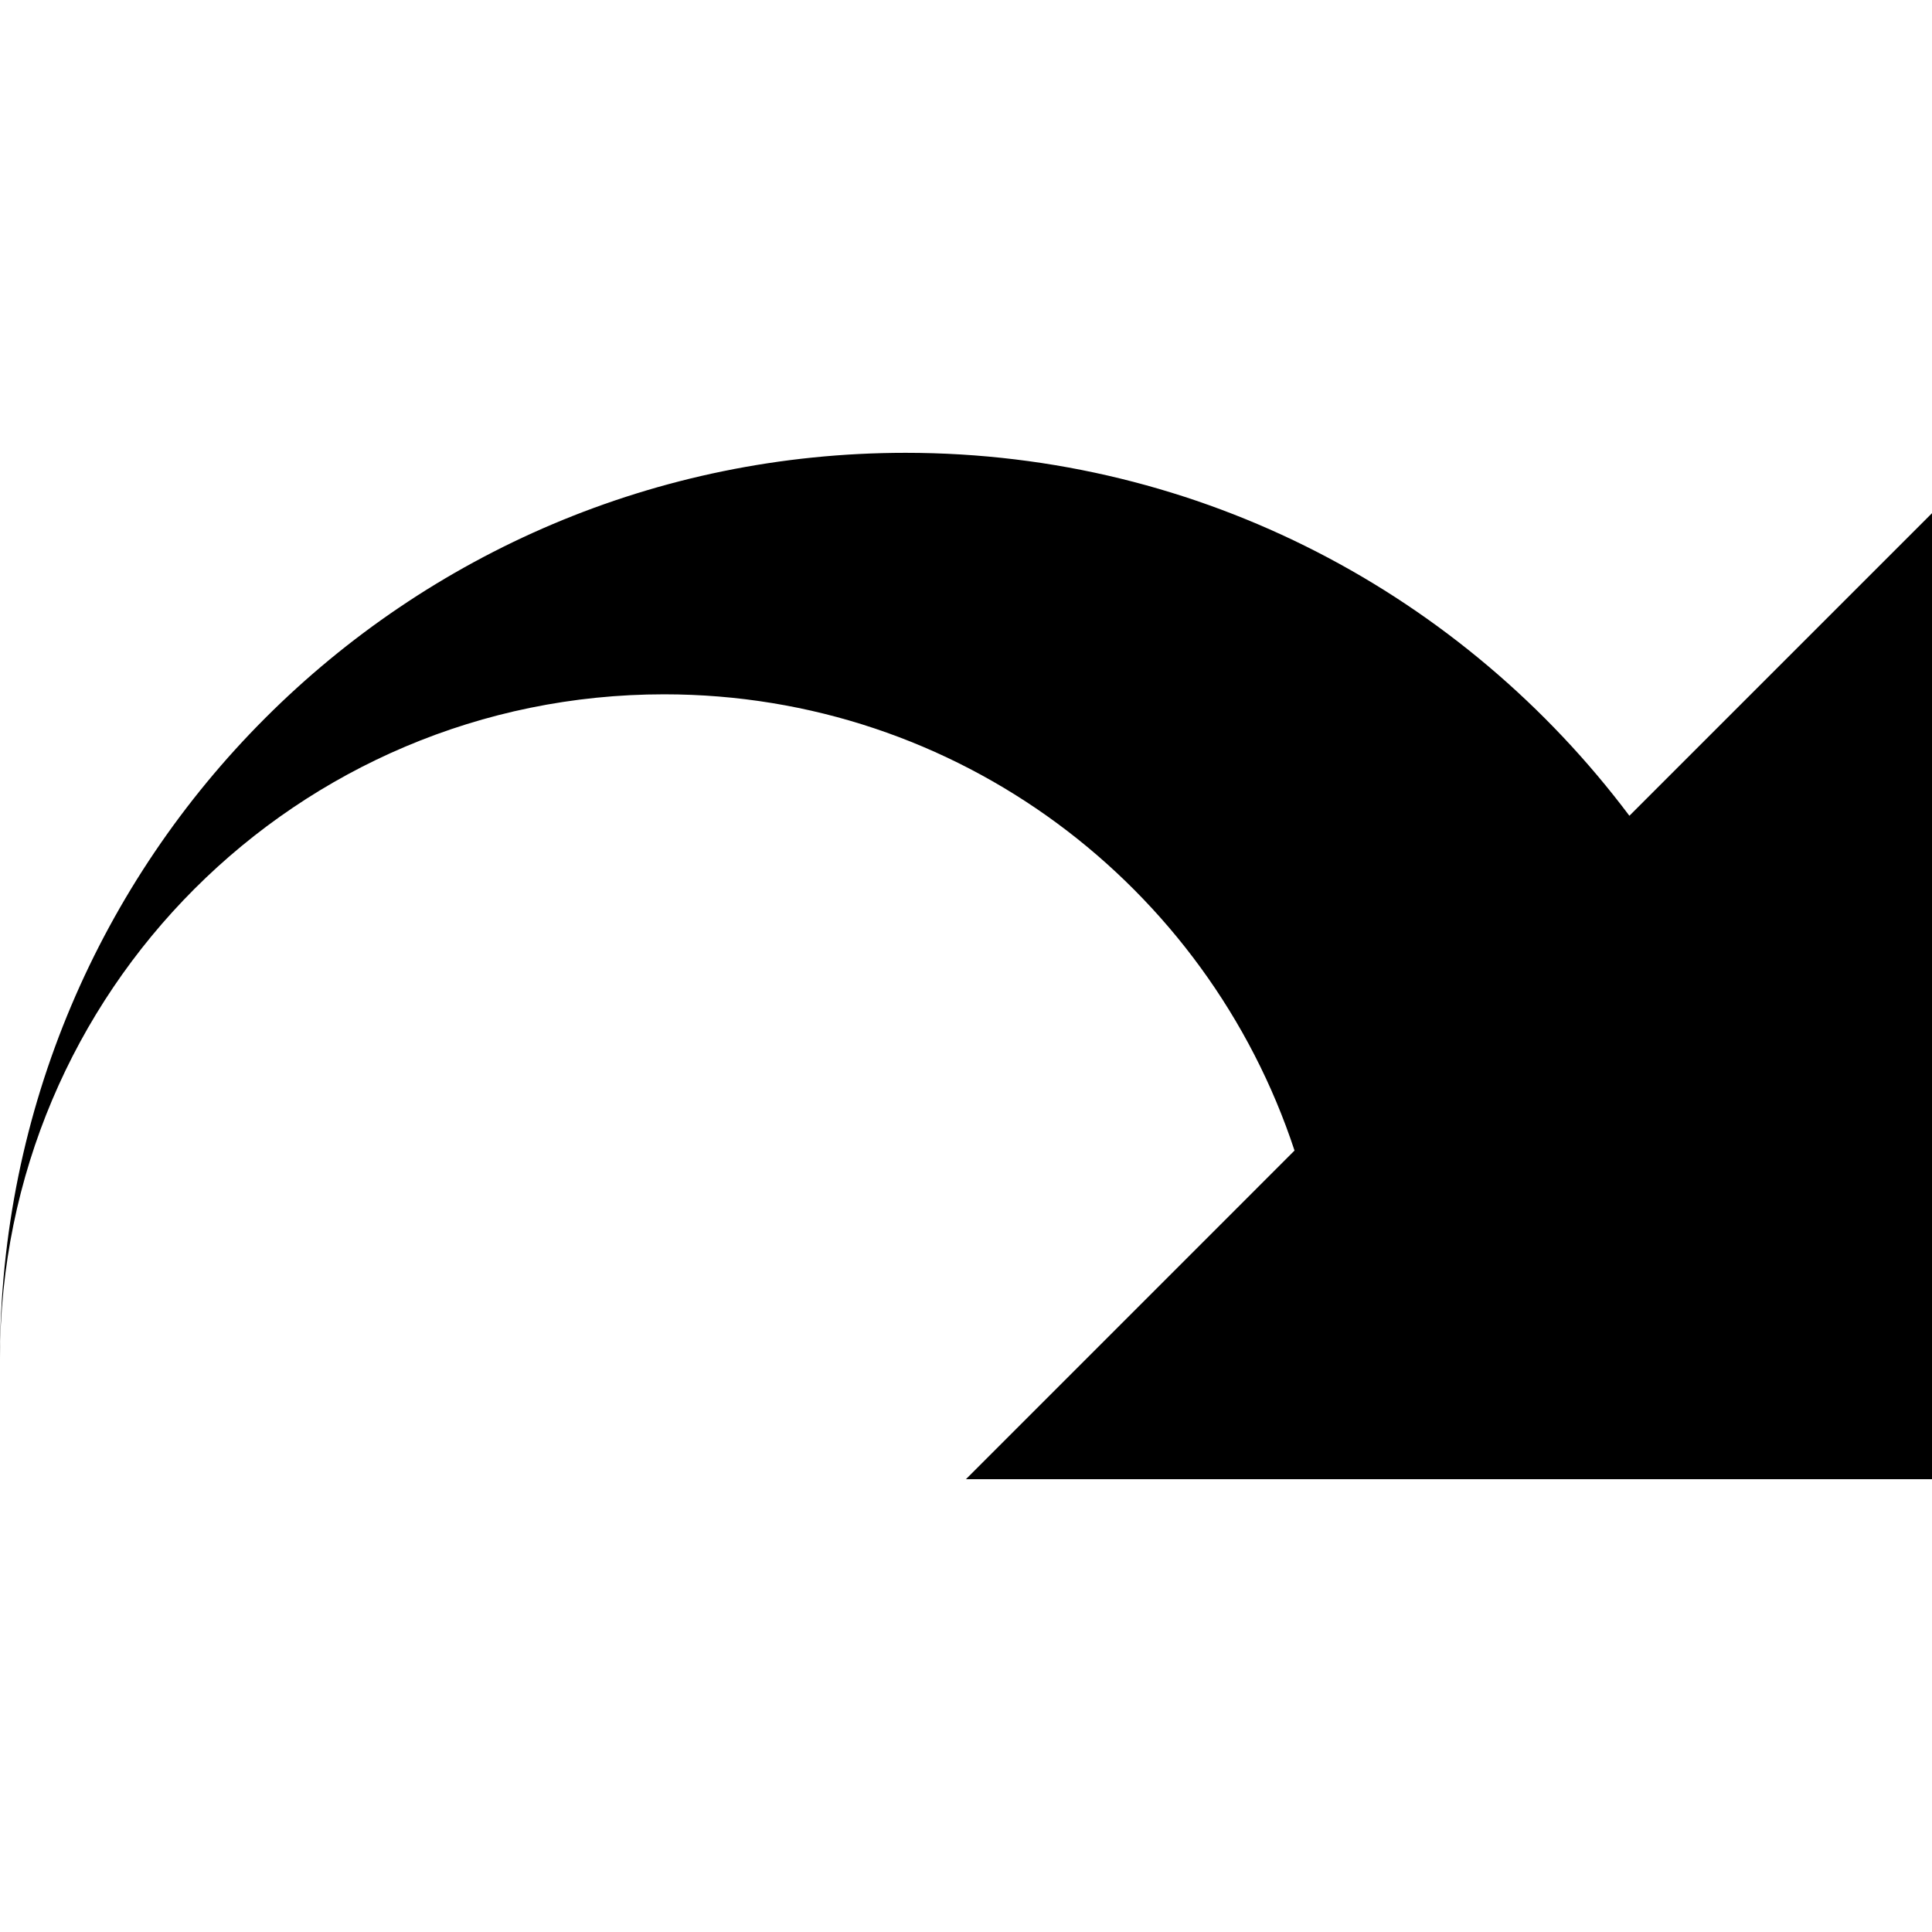
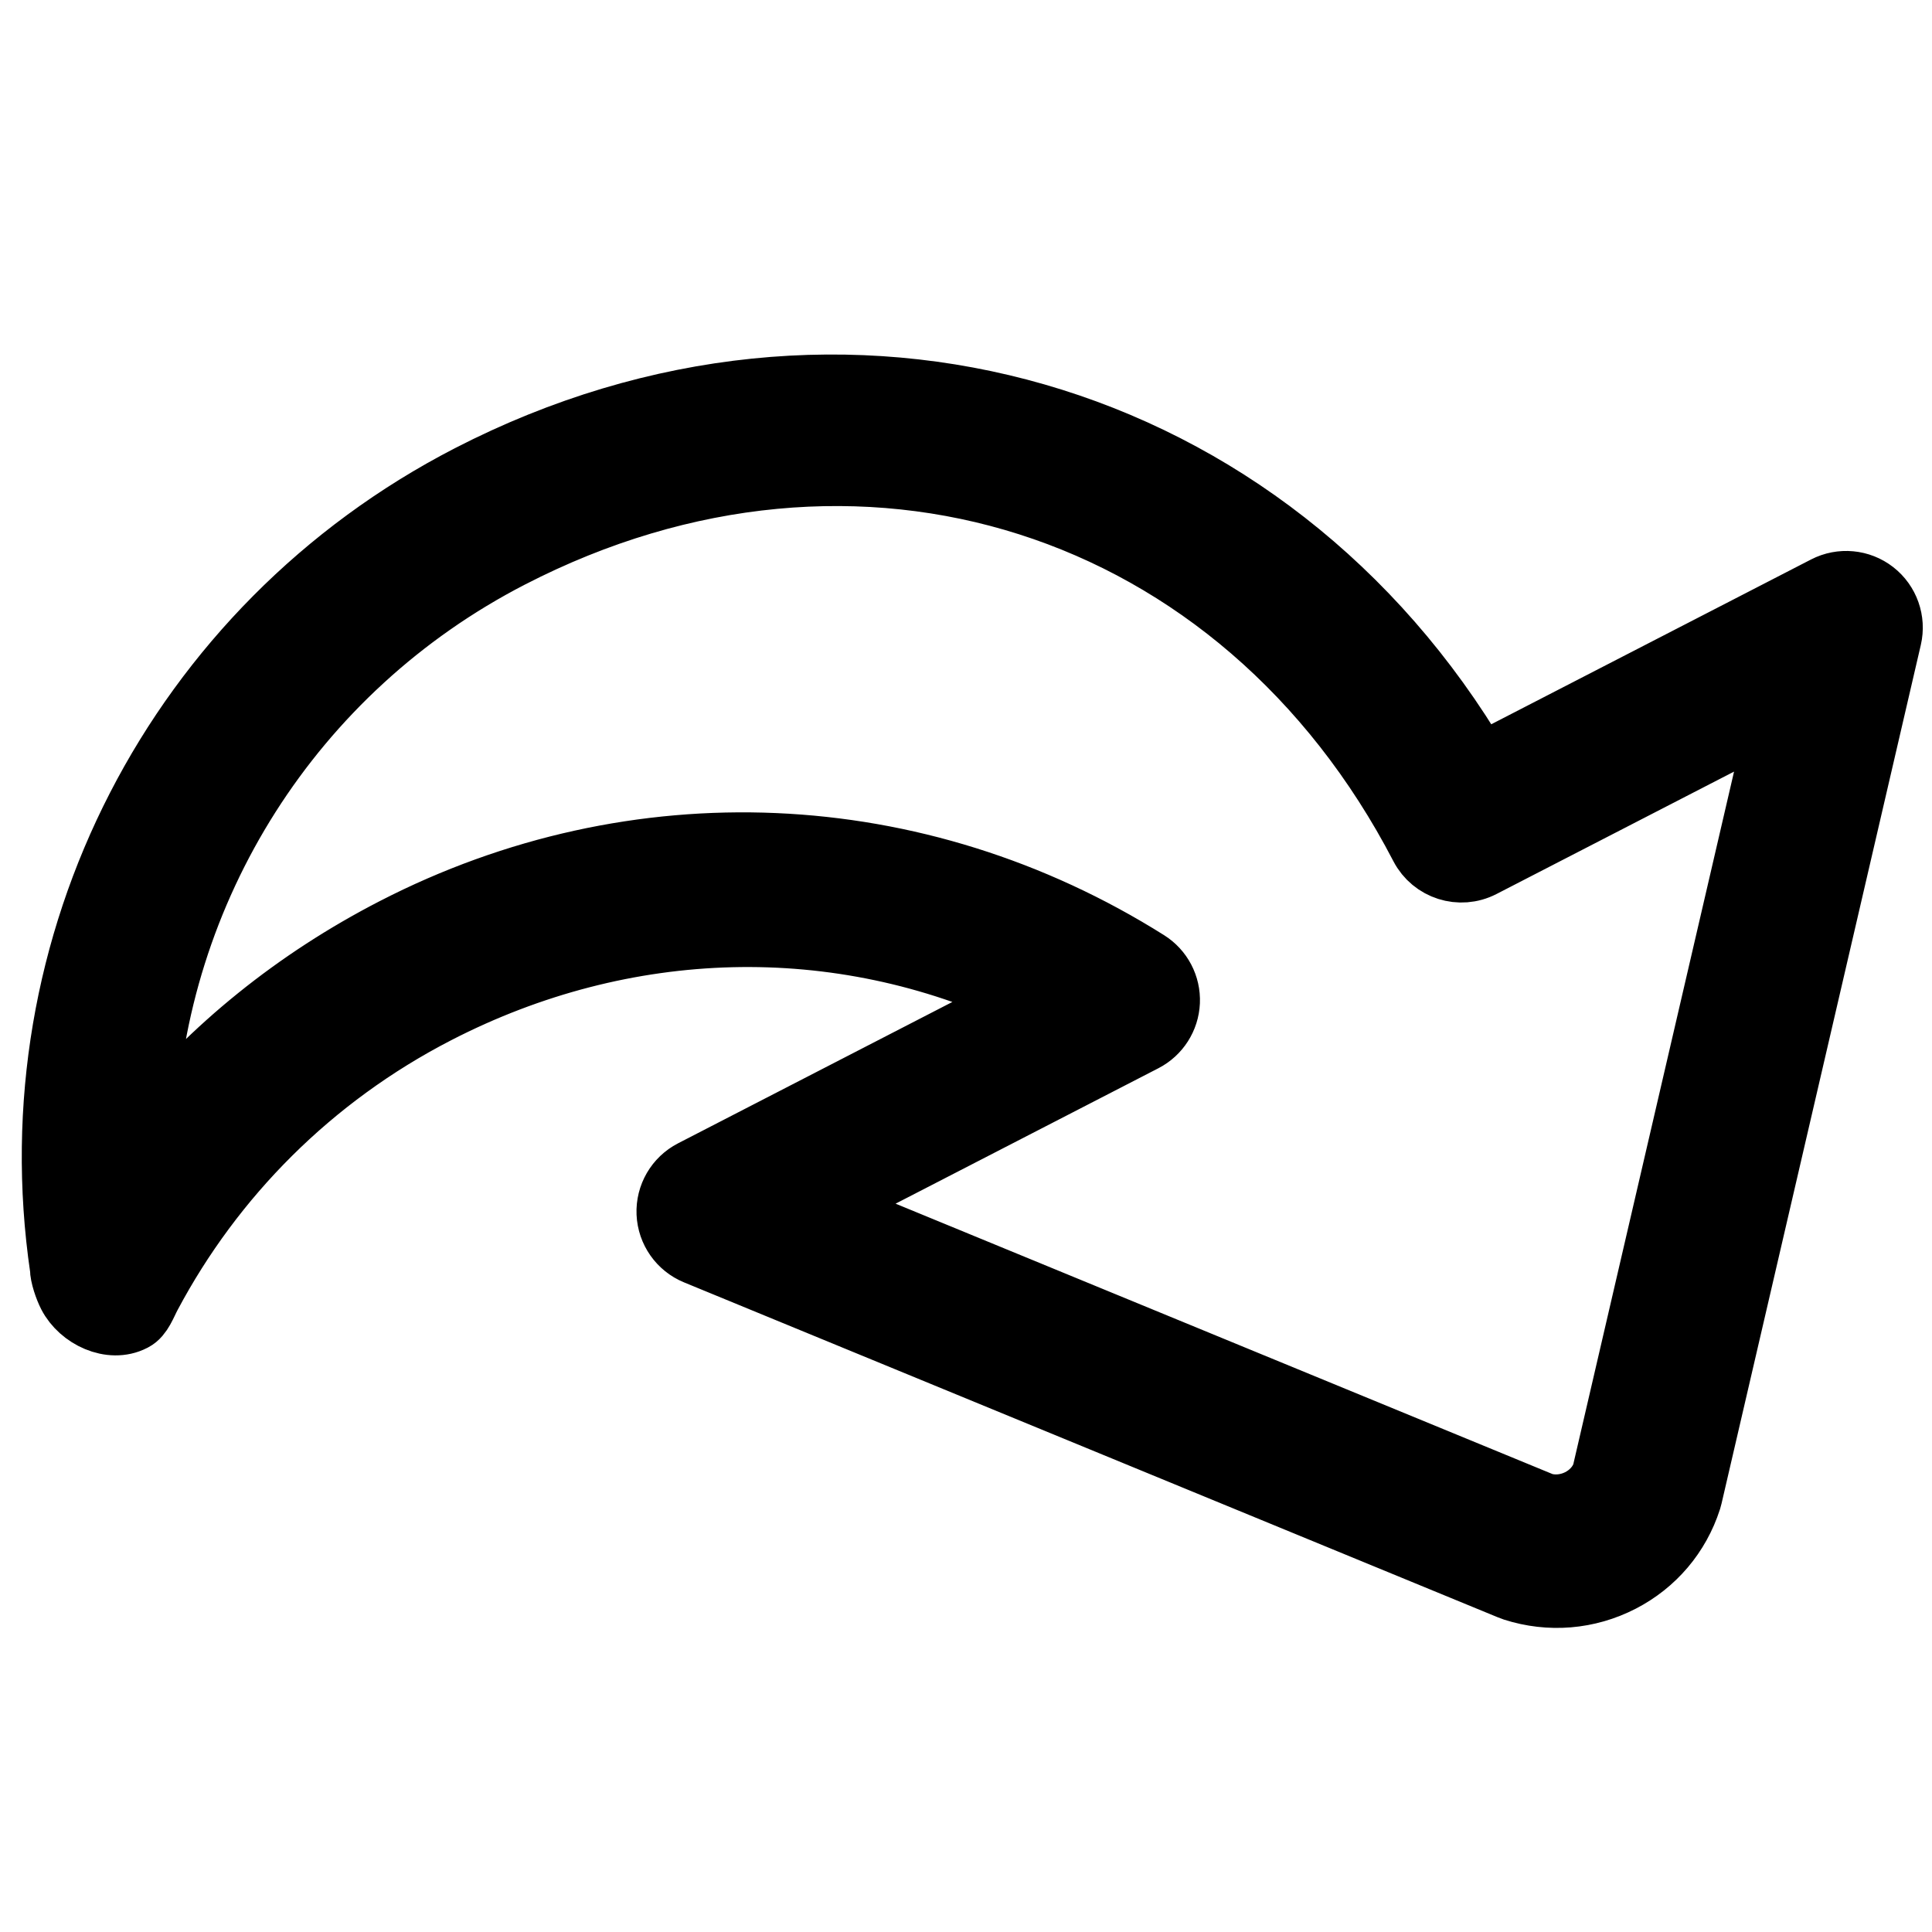
- <svg xmlns="http://www.w3.org/2000/svg" version="1.1" id="Capa_1" x="0px" y="0px" width="485.215px" height="485.215px" viewBox="0 0 485.215 485.215" style="enable-background:new 0 0 485.215 485.215;" xml:space="preserve">
-   <g>
-     <path d="M227.443,113.724c74.421,0,140.283,35.892,181.773,91.155l75.999-75.994v242.606H242.592l82.523-82.532   c-21.921-66.52-84.465-114.584-158.326-114.584C74.659,174.375,0,249.064,0,341.17C0,215.541,101.817,113.724,227.443,113.724z" />
+ <svg xmlns="http://www.w3.org/2000/svg" version="1.1" id="Capa_1" x="0px" y="0px" viewBox="0 0 63.019 63.019" xml:space="preserve" style="enable-background:new 0 0 63.019 63.019;">
+   <defs id="defs70" />
+   <g id="g3" transform="matrix(-0.8889177,0.458067,0.458067,0.8889177,46.96108,-8.529905)" style="stroke:#000000;stroke-width:2;stroke-miterlimit:4;stroke-dasharray:none;stroke-opacity:1">
+     <g id="g5" style="stroke:#000000;stroke-width:2;stroke-miterlimit:4;stroke-dasharray:none;stroke-opacity:1">
+       <path id="path-1" d="m 22.26,56.156 c -1.217,0 -2.36,-0.473 -3.22,-1.33 -0.028,-0.03 -0.056,-0.06 -0.083,-0.091 L 0.356,32.824 c -0.378,-0.446 -0.463,-1.071 -0.218,-1.601 0.245,-0.53 0.776,-0.87 1.361,-0.87 l 12.663,0 C 14.928,16.859 25.432,6.864 39.159,6.864 c 10.732,0 20.221,6.776 23.687,16.888 0.11,0.209 0.173,0.648 0.173,0.901 0,0.828 -0.671,1.7 -1.5,1.7 -0.005,0 -0.012,0 -0.02,0 -0.298,0 -0.596,-0.289 -0.854,-0.467 -3.6,-2.494 -7.934,-3.912 -12.533,-3.912 -6.88,0 -13.159,3.024 -17.269,8.379 l 12.233,0 c 0.584,0 1.116,0.34 1.361,0.87 0.245,0.531 0.16,1.156 -0.219,1.602 L 25.617,54.707 c -0.025,0.031 -0.053,0.061 -0.081,0.089 -0.876,0.877 -2.04,1.36 -3.276,1.36 z m -1.062,-3.417 c 0.589,0.552 1.584,0.535 2.179,-0.029 l 16.454,-19.357 -11.807,0 c -0.538,0 -1.036,-0.289 -1.303,-0.756 -0.267,-0.468 -0.263,-1.043 0.011,-1.507 4.516,-7.649 12.509,-12.217 21.38,-12.217 3.595,0 7.053,0.715 10.201,2.092 -3.86,-6.777 -11.11,-11.101 -19.154,-11.101 -12.73,0 -22,9.25 -22.041,21.994 -0.003,0.826 -0.674,1.495 -1.5,1.495 l -10.877,0 16.457,19.386 z" style="stroke:#000000;stroke-width:2;stroke-miterlimit:4;stroke-dasharray:none;stroke-opacity:1" />
+     </g>
+     <g id="g8" style="stroke:#000000;stroke-width:2;stroke-miterlimit:4;stroke-dasharray:none;stroke-opacity:1" />
+     <g id="g10" style="stroke:#000000;stroke-width:2;stroke-miterlimit:4;stroke-dasharray:none;stroke-opacity:1" />
+     <g id="g12" style="stroke:#000000;stroke-width:2;stroke-miterlimit:4;stroke-dasharray:none;stroke-opacity:1" />
+     <g id="g14" style="stroke:#000000;stroke-width:2;stroke-miterlimit:4;stroke-dasharray:none;stroke-opacity:1" />
+     <g id="g16" style="stroke:#000000;stroke-width:2;stroke-miterlimit:4;stroke-dasharray:none;stroke-opacity:1" />
+     <g id="g18" style="stroke:#000000;stroke-width:2;stroke-miterlimit:4;stroke-dasharray:none;stroke-opacity:1" />
+     <g id="g20" style="stroke:#000000;stroke-width:2;stroke-miterlimit:4;stroke-dasharray:none;stroke-opacity:1" />
+     <g id="g22" style="stroke:#000000;stroke-width:2;stroke-miterlimit:4;stroke-dasharray:none;stroke-opacity:1" />
+     <g id="g24" style="stroke:#000000;stroke-width:2;stroke-miterlimit:4;stroke-dasharray:none;stroke-opacity:1" />
+     <g id="g26" style="stroke:#000000;stroke-width:2;stroke-miterlimit:4;stroke-dasharray:none;stroke-opacity:1" />
+     <g id="g28" style="stroke:#000000;stroke-width:2;stroke-miterlimit:4;stroke-dasharray:none;stroke-opacity:1" />
+     <g id="g30" style="stroke:#000000;stroke-width:2;stroke-miterlimit:4;stroke-dasharray:none;stroke-opacity:1" />
+     <g id="g32" style="stroke:#000000;stroke-width:2;stroke-miterlimit:4;stroke-dasharray:none;stroke-opacity:1" />
+     <g id="g34" style="stroke:#000000;stroke-width:2;stroke-miterlimit:4;stroke-dasharray:none;stroke-opacity:1" />
+     <g id="g36" style="stroke:#000000;stroke-width:2;stroke-miterlimit:4;stroke-dasharray:none;stroke-opacity:1" />
  </g>
-   <g>
- </g>
-   <g>
- </g>
-   <g>
- </g>
-   <g>
- </g>
-   <g>
- </g>
-   <g>
- </g>
-   <g>
- </g>
-   <g>
- </g>
-   <g>
- </g>
-   <g>
- </g>
-   <g>
- </g>
-   <g>
- </g>
-   <g>
- </g>
-   <g>
- </g>
-   <g>
- </g>
+   <g id="g38" />
+   <g id="g40" />
+   <g id="g42" />
+   <g id="g44" />
+   <g id="g46" />
+   <g id="g48" />
+   <g id="g50" />
+   <g id="g52" />
+   <g id="g54" />
+   <g id="g56" />
+   <g id="g58" />
+   <g id="g60" />
+   <g id="g62" />
+   <g id="g64" />
+   <g id="g66" />
</svg>
